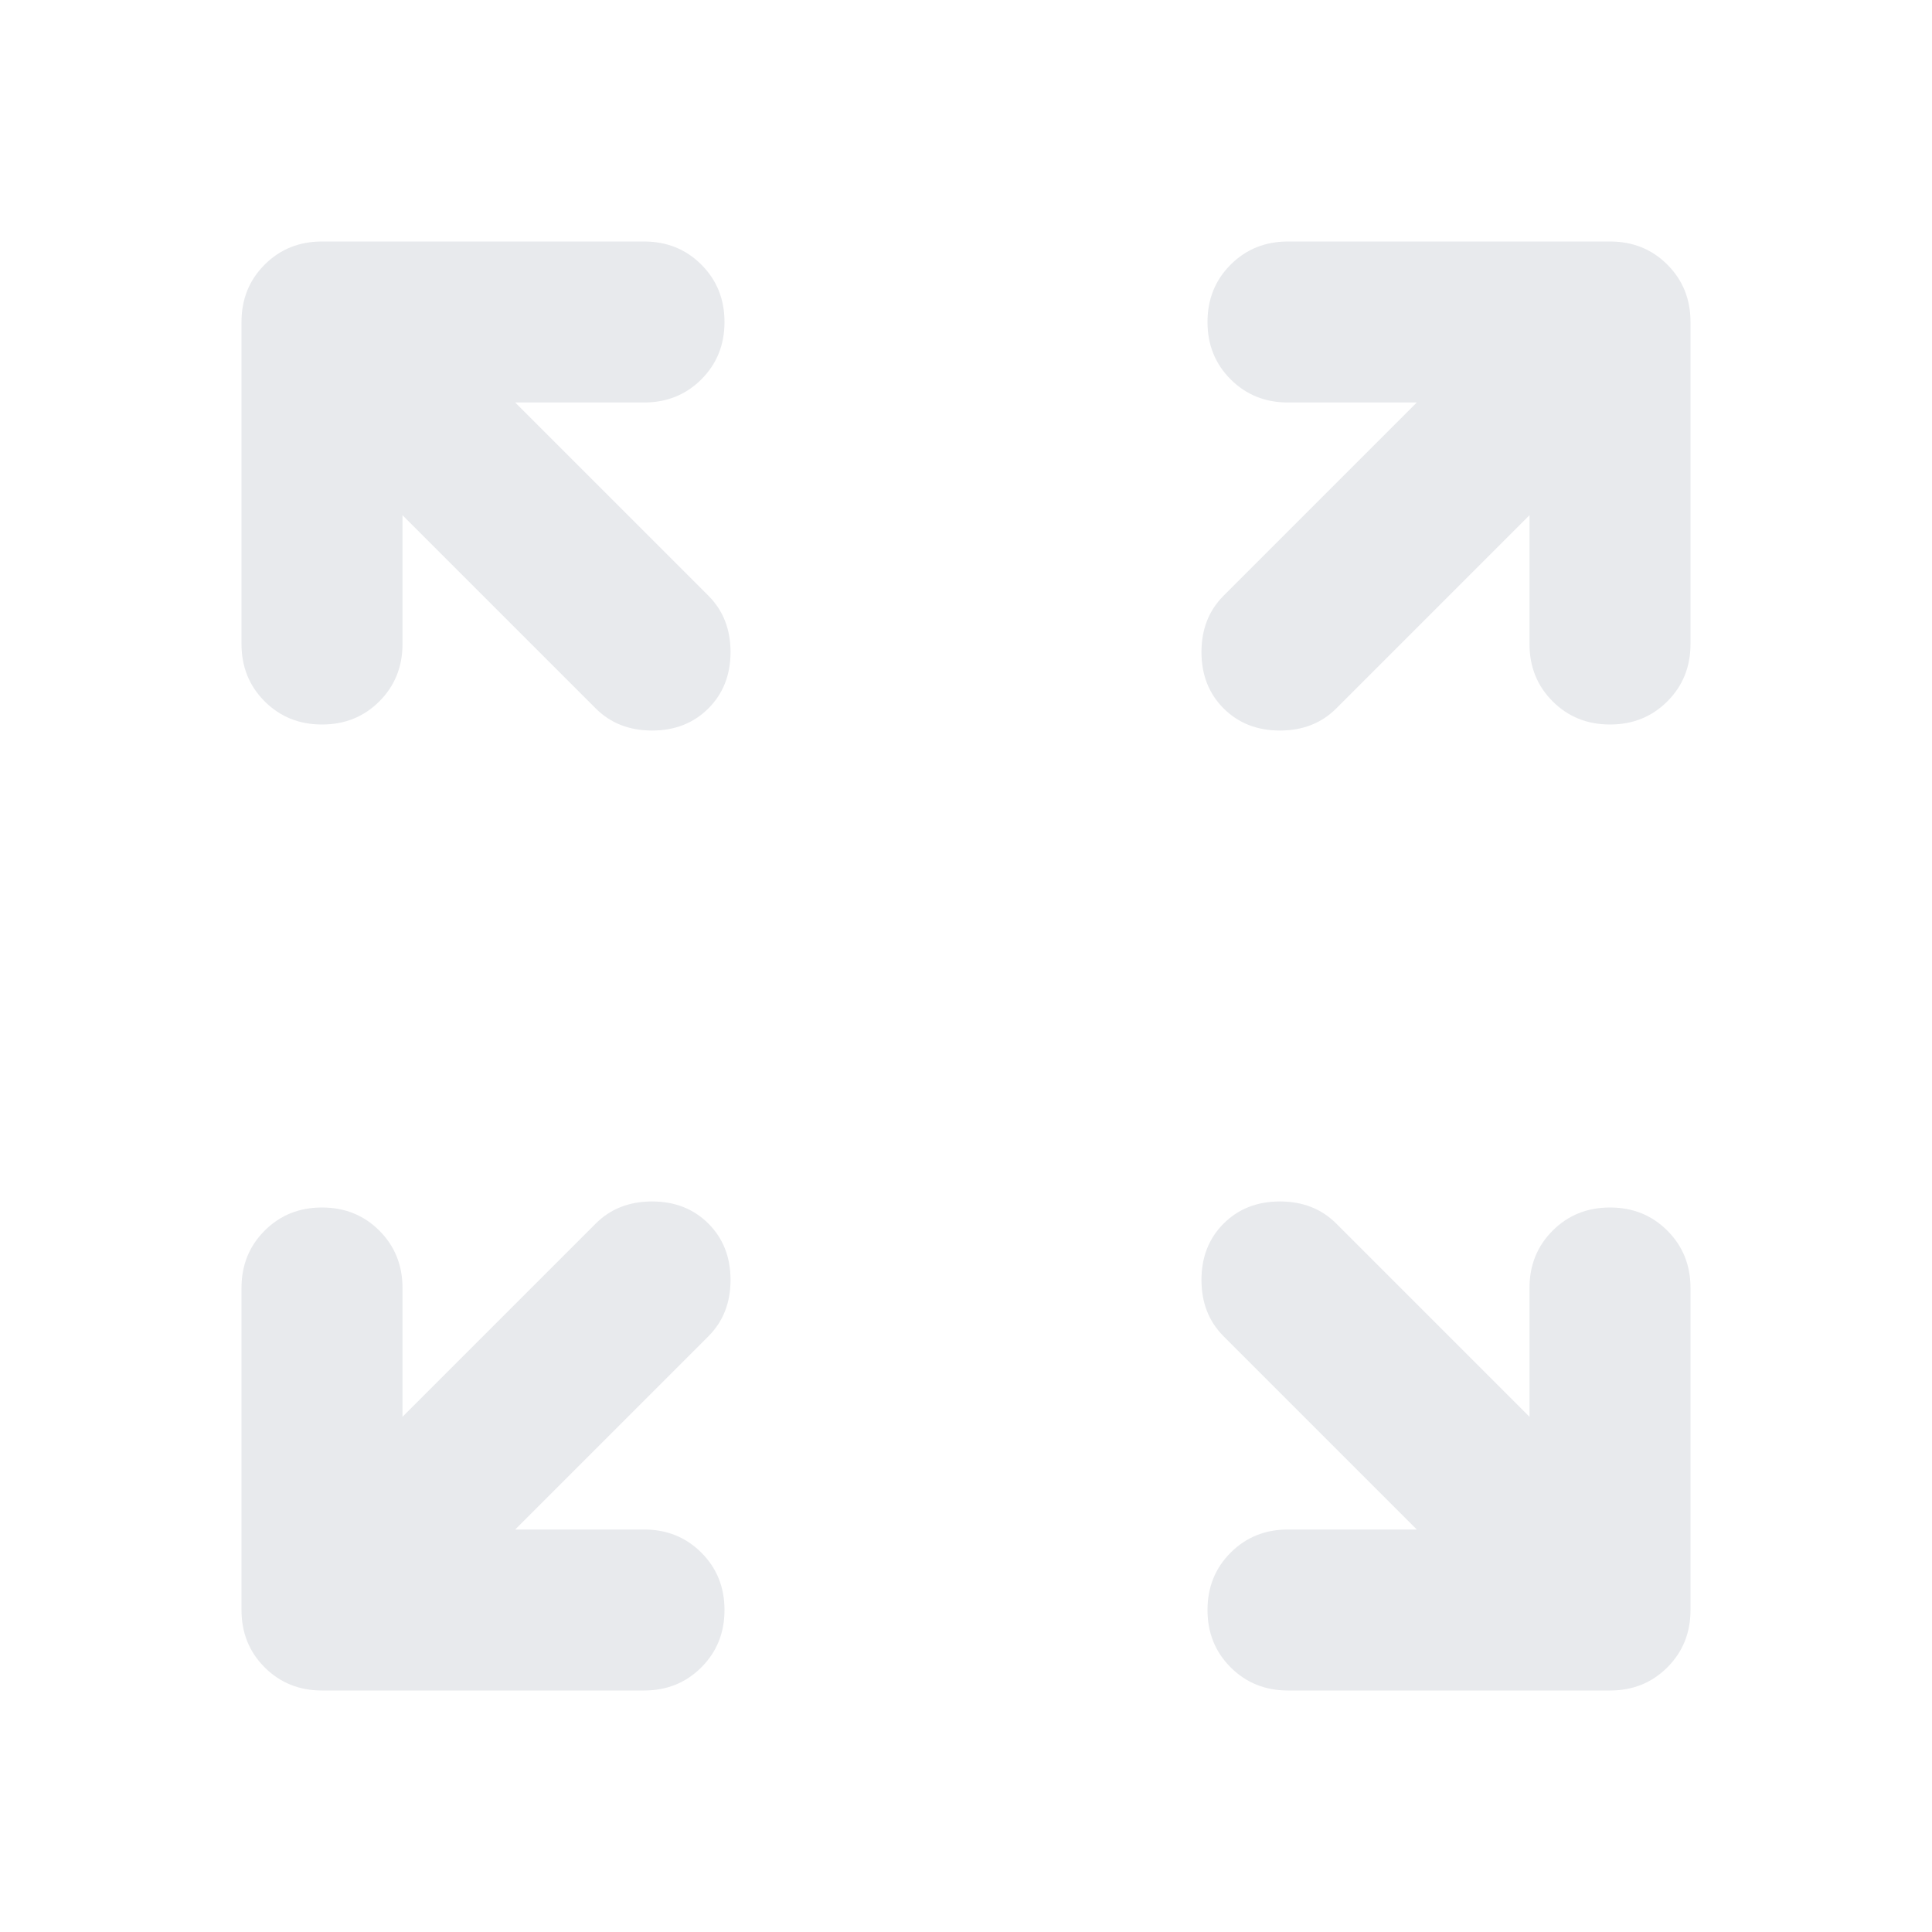
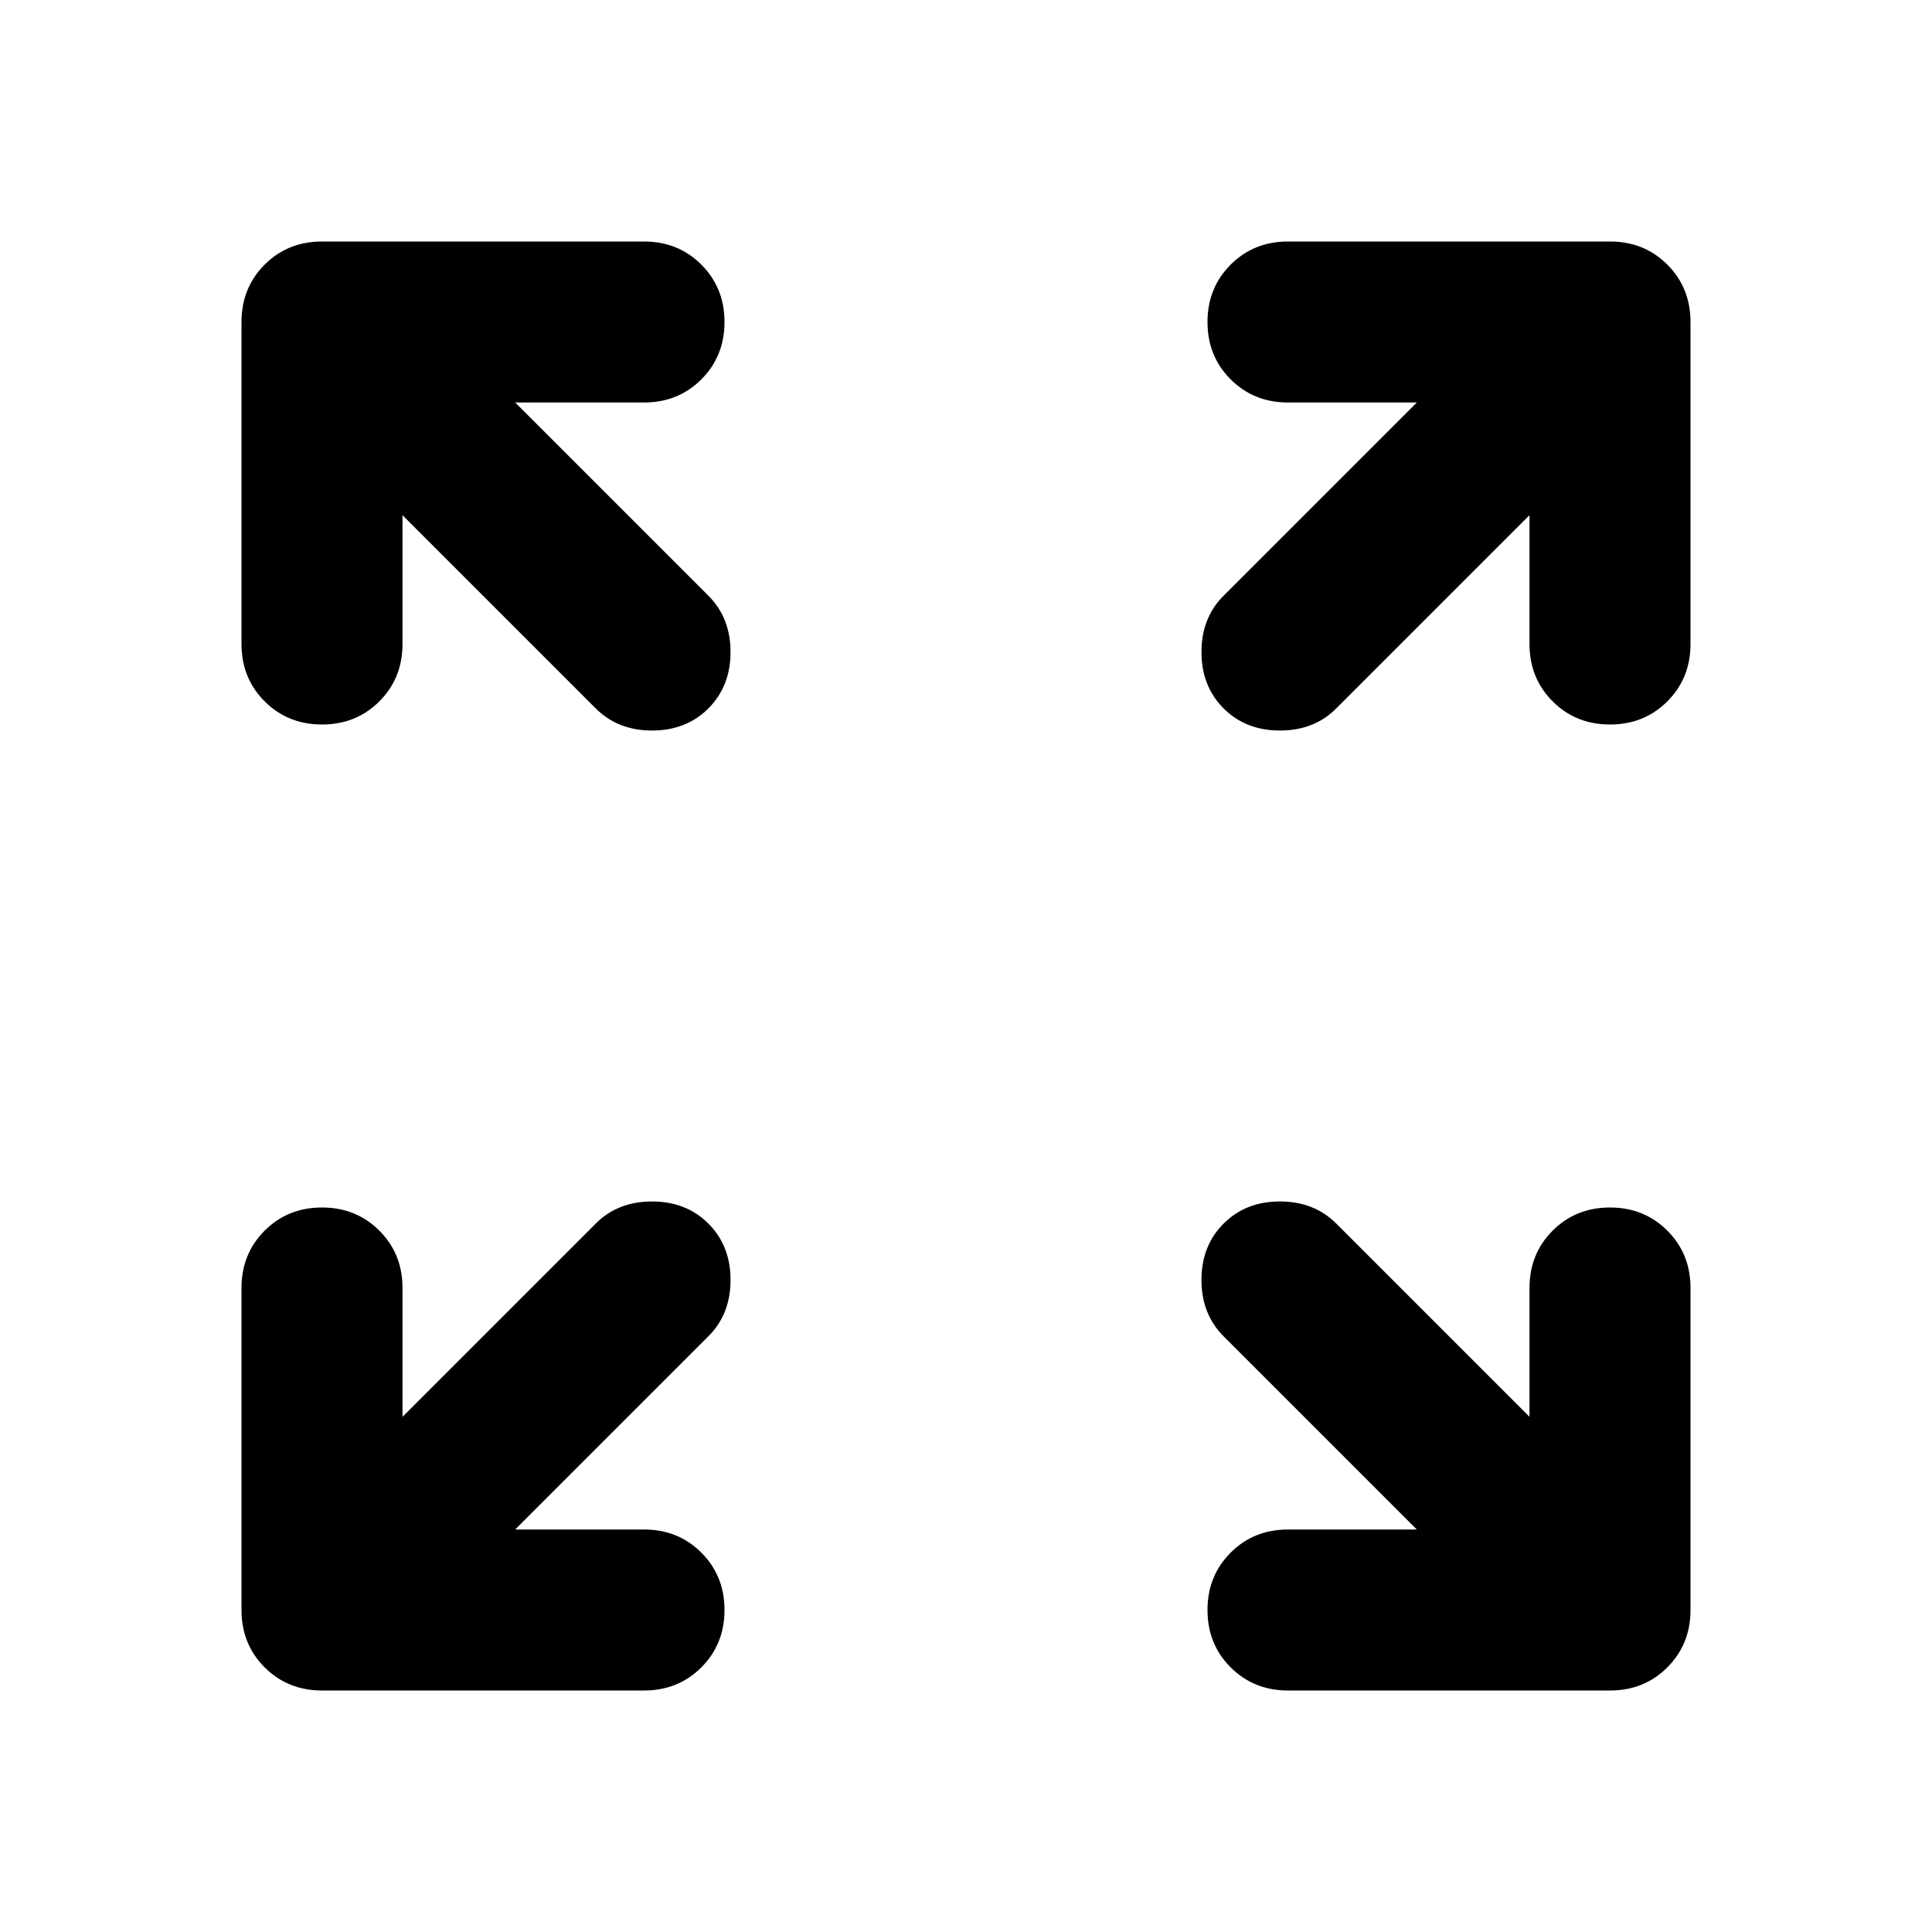
- <svg xmlns="http://www.w3.org/2000/svg" height="24px" viewBox="0 -960 960 960" width="24px" fill="#e8eaed">
+ <svg xmlns="http://www.w3.org/2000/svg" height="24px" viewBox="0 -960 960 960" width="24px" fill="currentColor">
  <path d="M256-200h64q17 0 28.5 11.5T360-160q0 17-11.5 28.5T320-120H160q-17 0-28.5-11.5T120-160v-160q0-17 11.5-28.5T160-360q17 0 28.5 11.5T200-320v64l96-96q11-11 28-11t28 11q11 11 11 28t-11 28l-96 96Zm448 0-96-96q-11-11-11-28t11-28q11-11 28-11t28 11l96 96v-64q0-17 11.5-28.5T800-360q17 0 28.5 11.5T840-320v160q0 17-11.5 28.5T800-120H640q-17 0-28.5-11.5T600-160q0-17 11.5-28.5T640-200h64ZM200-704v64q0 17-11.5 28.5T160-600q-17 0-28.5-11.5T120-640v-160q0-17 11.5-28.5T160-840h160q17 0 28.5 11.5T360-800q0 17-11.5 28.5T320-760h-64l96 96q11 11 11 28t-11 28q-11 11-28 11t-28-11l-96-96Zm560 0-96 96q-11 11-28 11t-28-11q-11-11-11-28t11-28l96-96h-64q-17 0-28.5-11.5T600-800q0-17 11.5-28.5T640-840h160q17 0 28.5 11.5T840-800v160q0 17-11.5 28.5T800-600q-17 0-28.5-11.5T760-640v-64Z" />
</svg>
